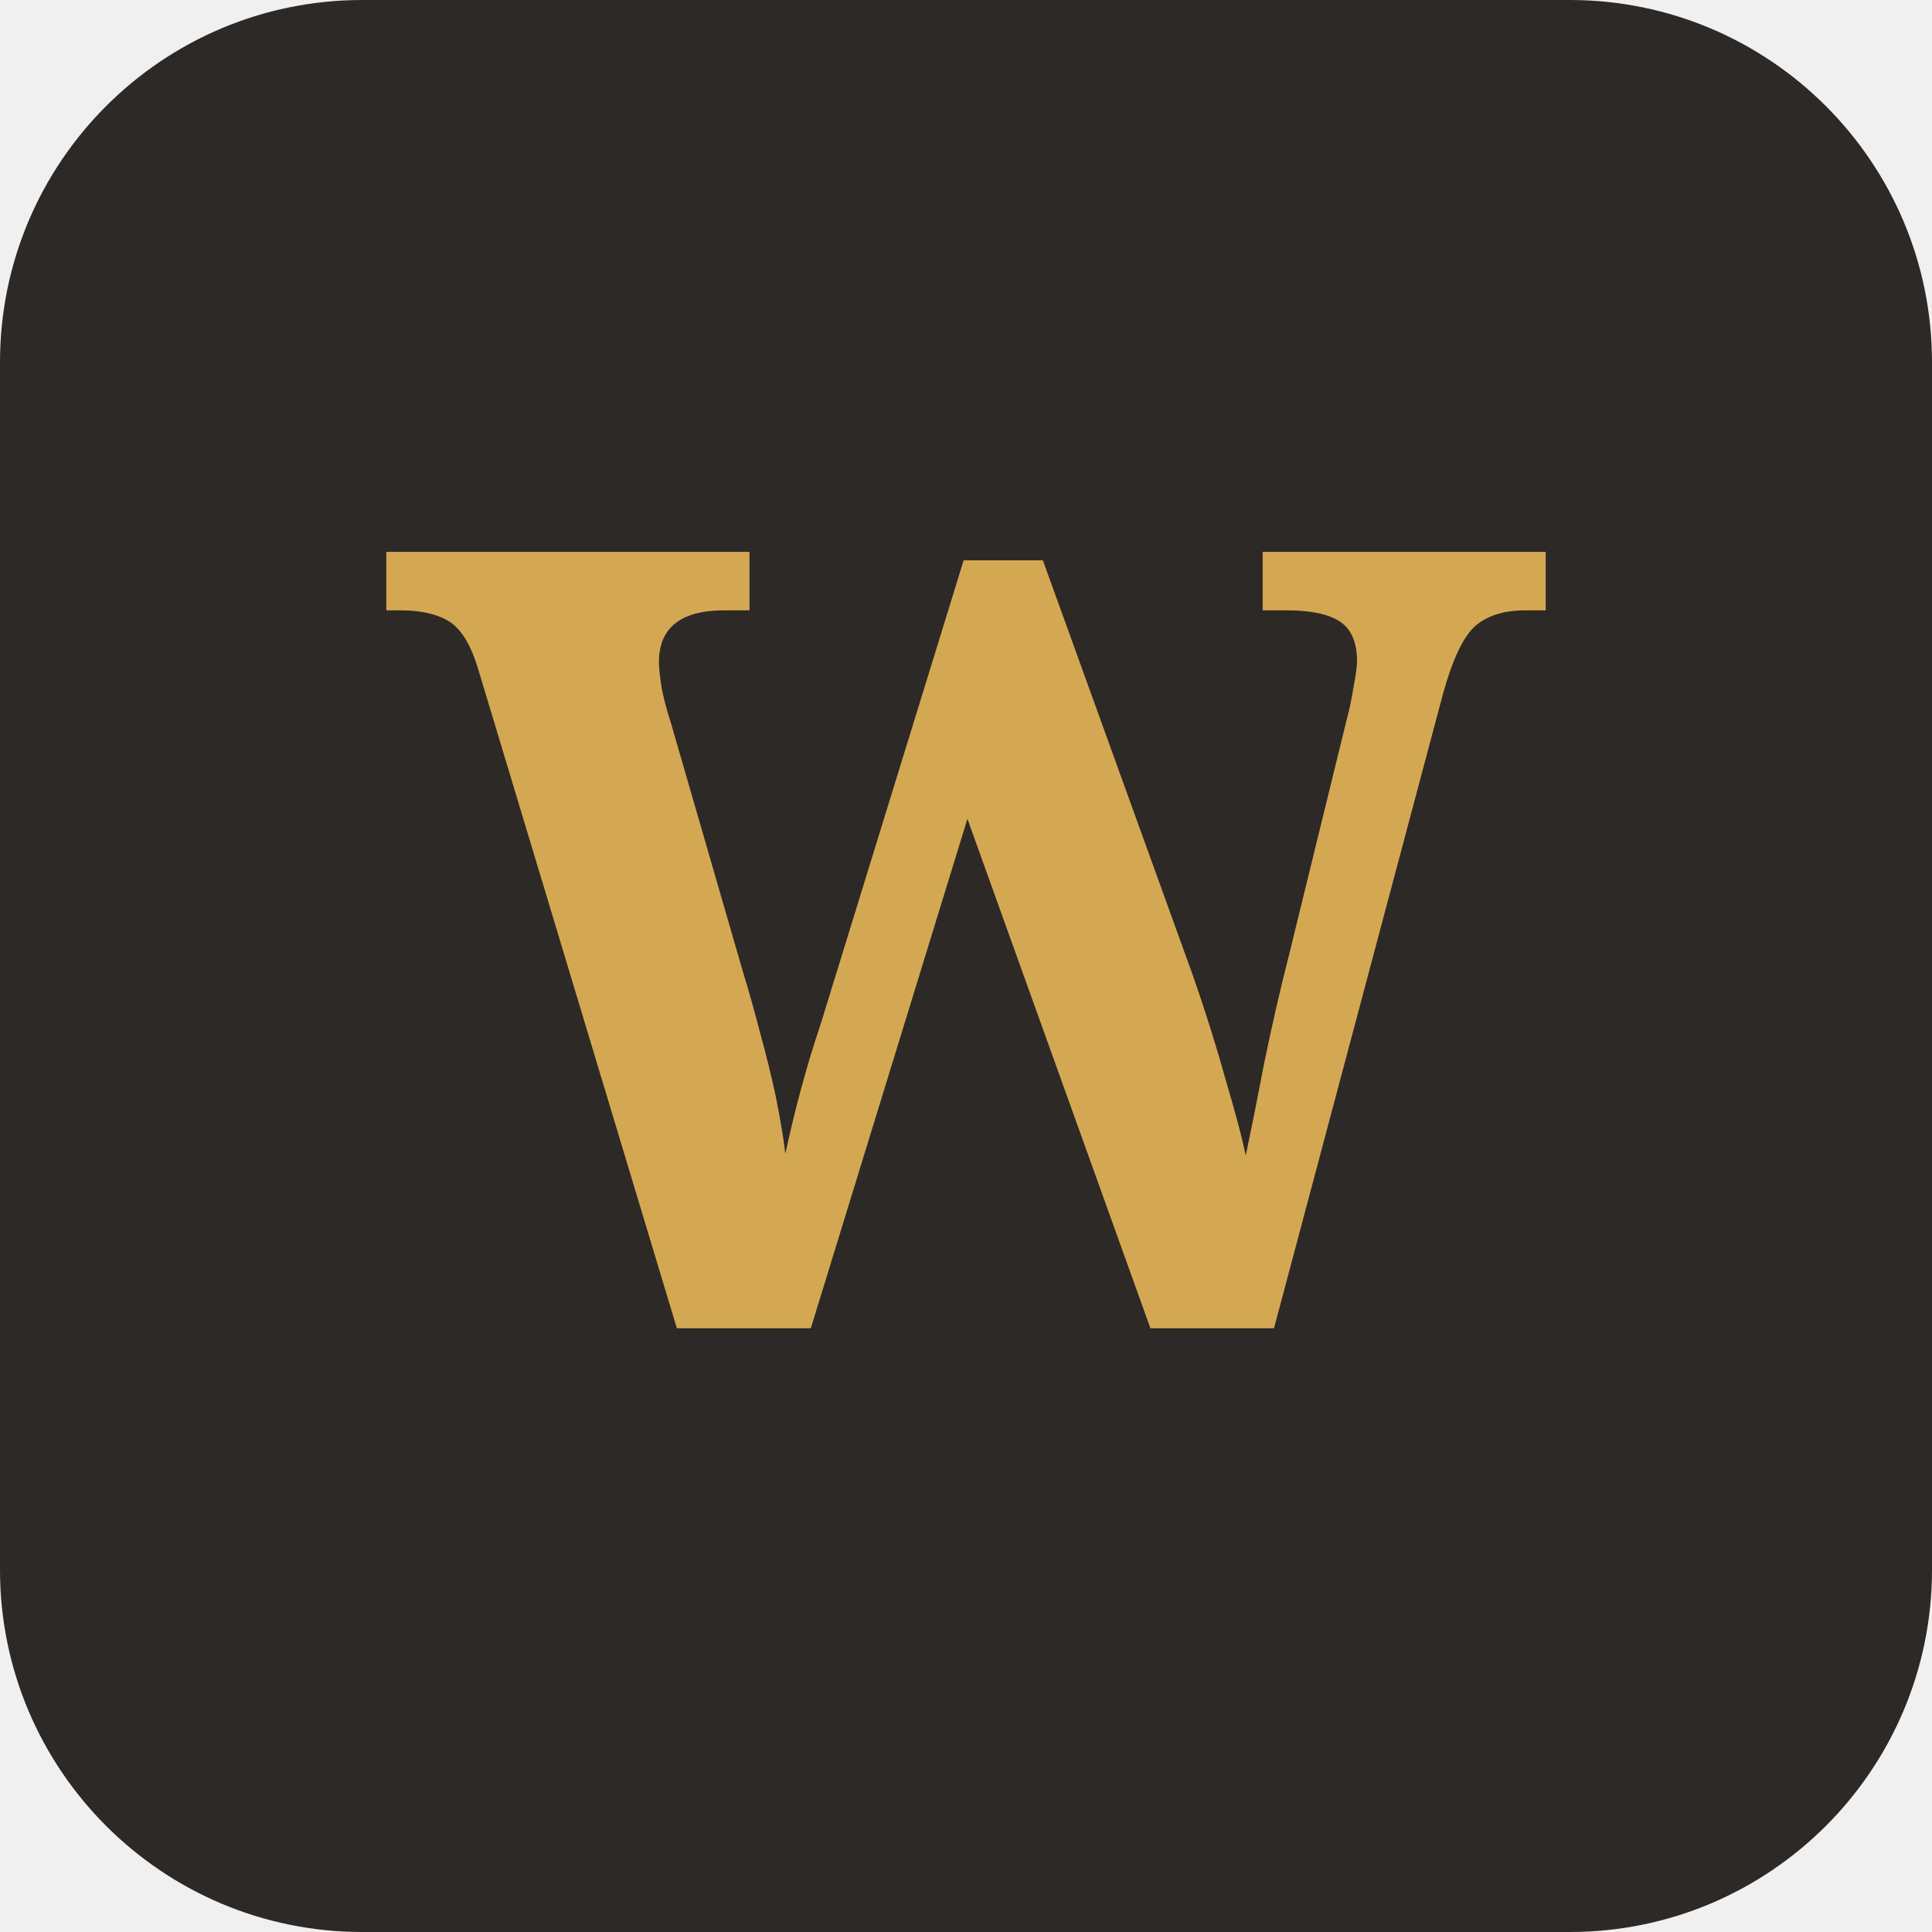
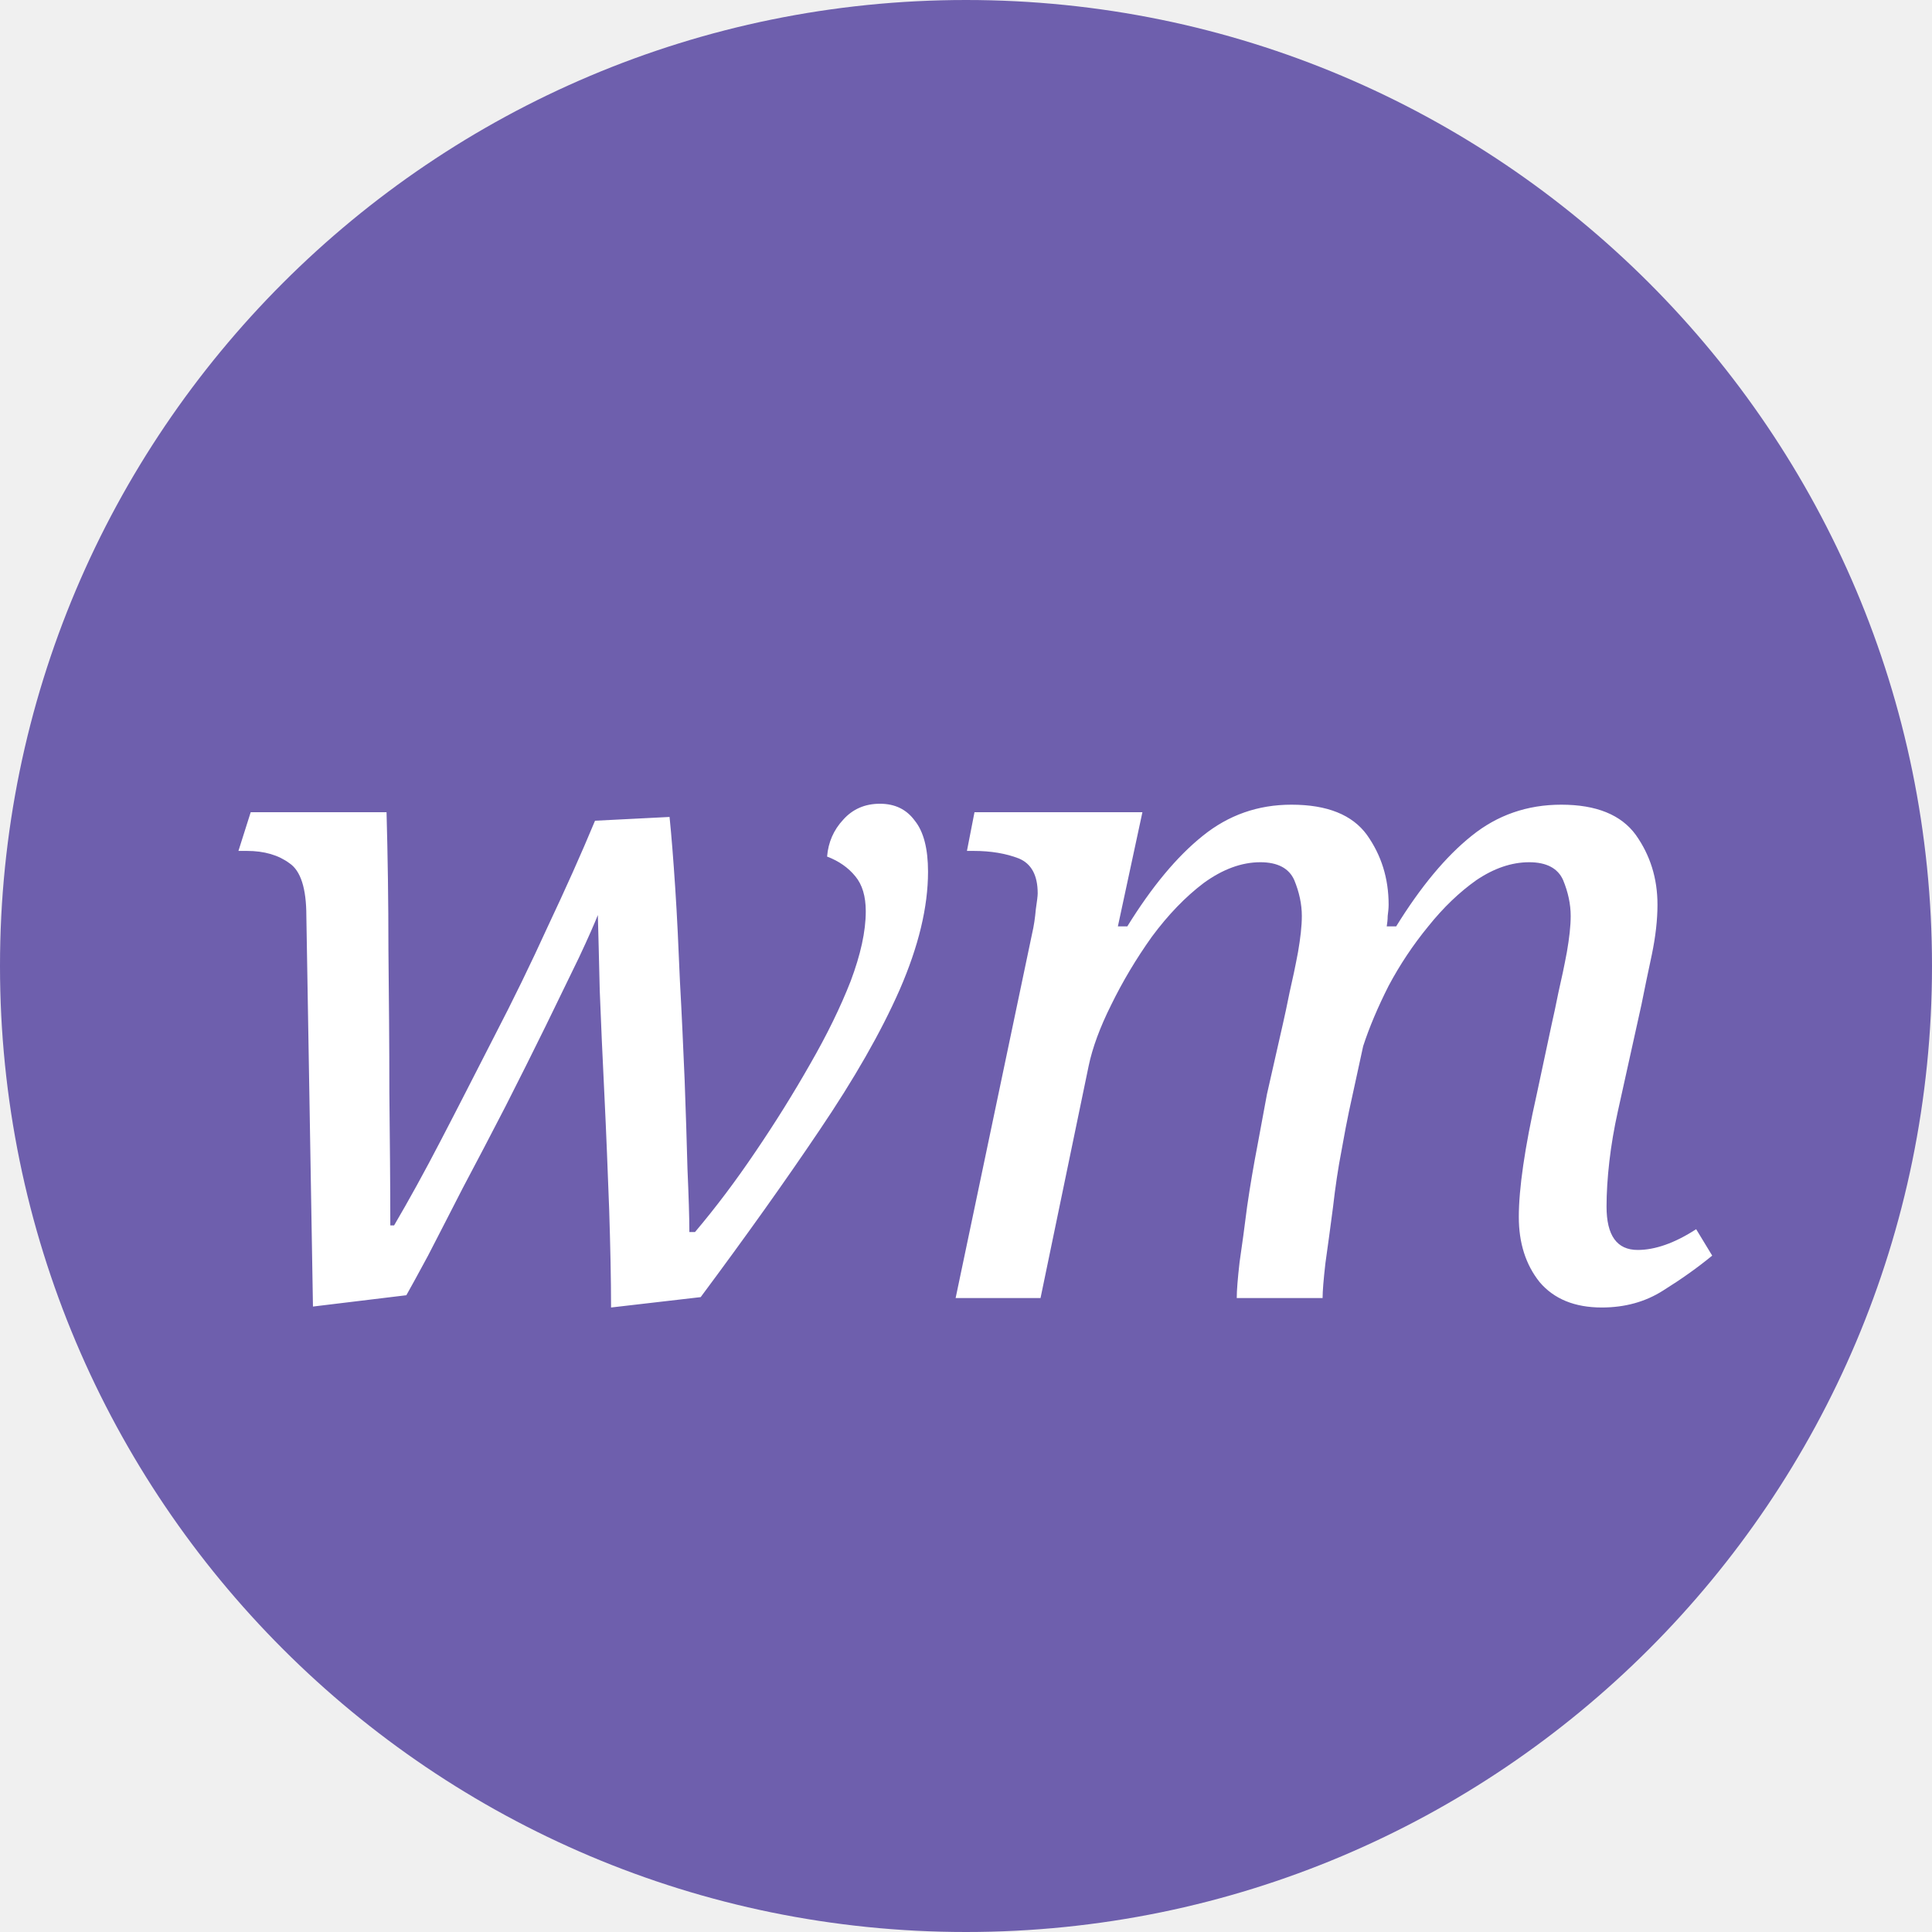
<svg xmlns="http://www.w3.org/2000/svg" viewBox="0 0 32 32">
-   <rect width="32" height="32" rx="6" fill="#2D2926" />
-   <text x="16" y="22" text-anchor="middle" font-family="Georgia, serif" font-size="18" font-weight="600" fill="#D4A853">W</text>
+   <circle cx="16" cy="16" r="16" fill="#6E5FAD" />
+   <text x="16" y="21.5" text-anchor="middle" font-family="Georgia, serif" font-size="15" font-style="italic" font-weight="400" fill="#FFFFFF" letter-spacing="-0.5">wm</text>
</svg>
